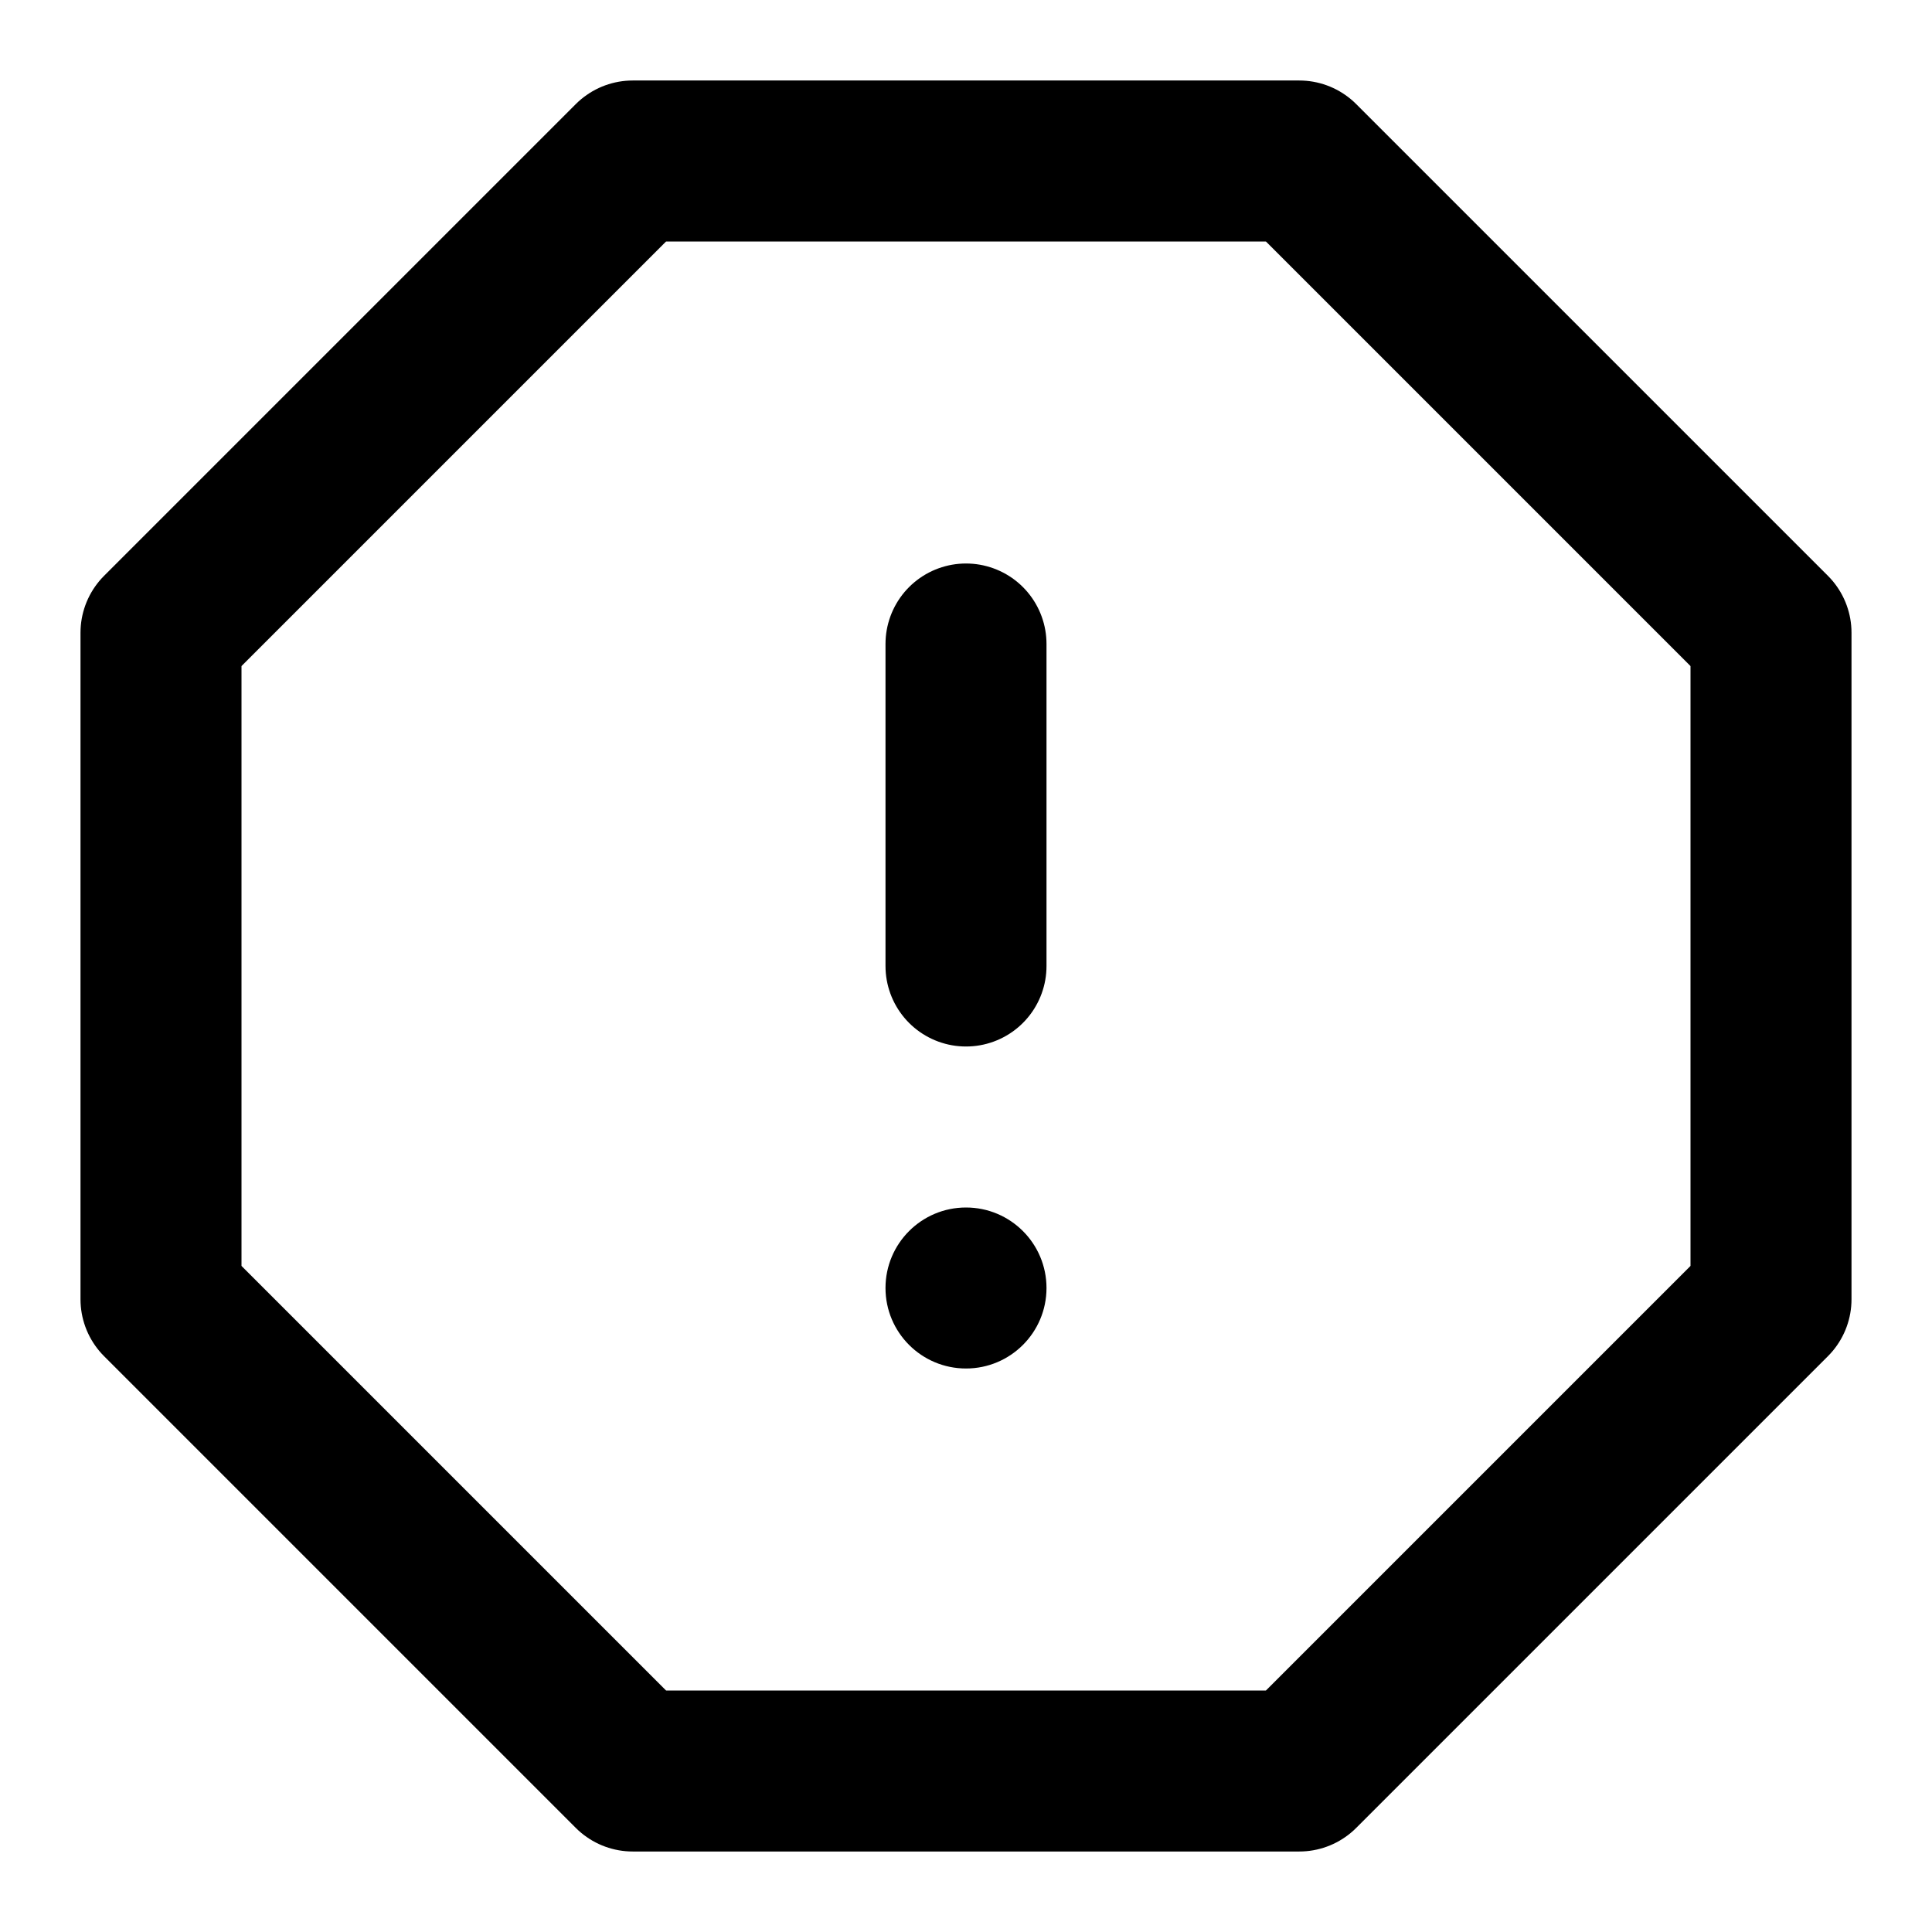
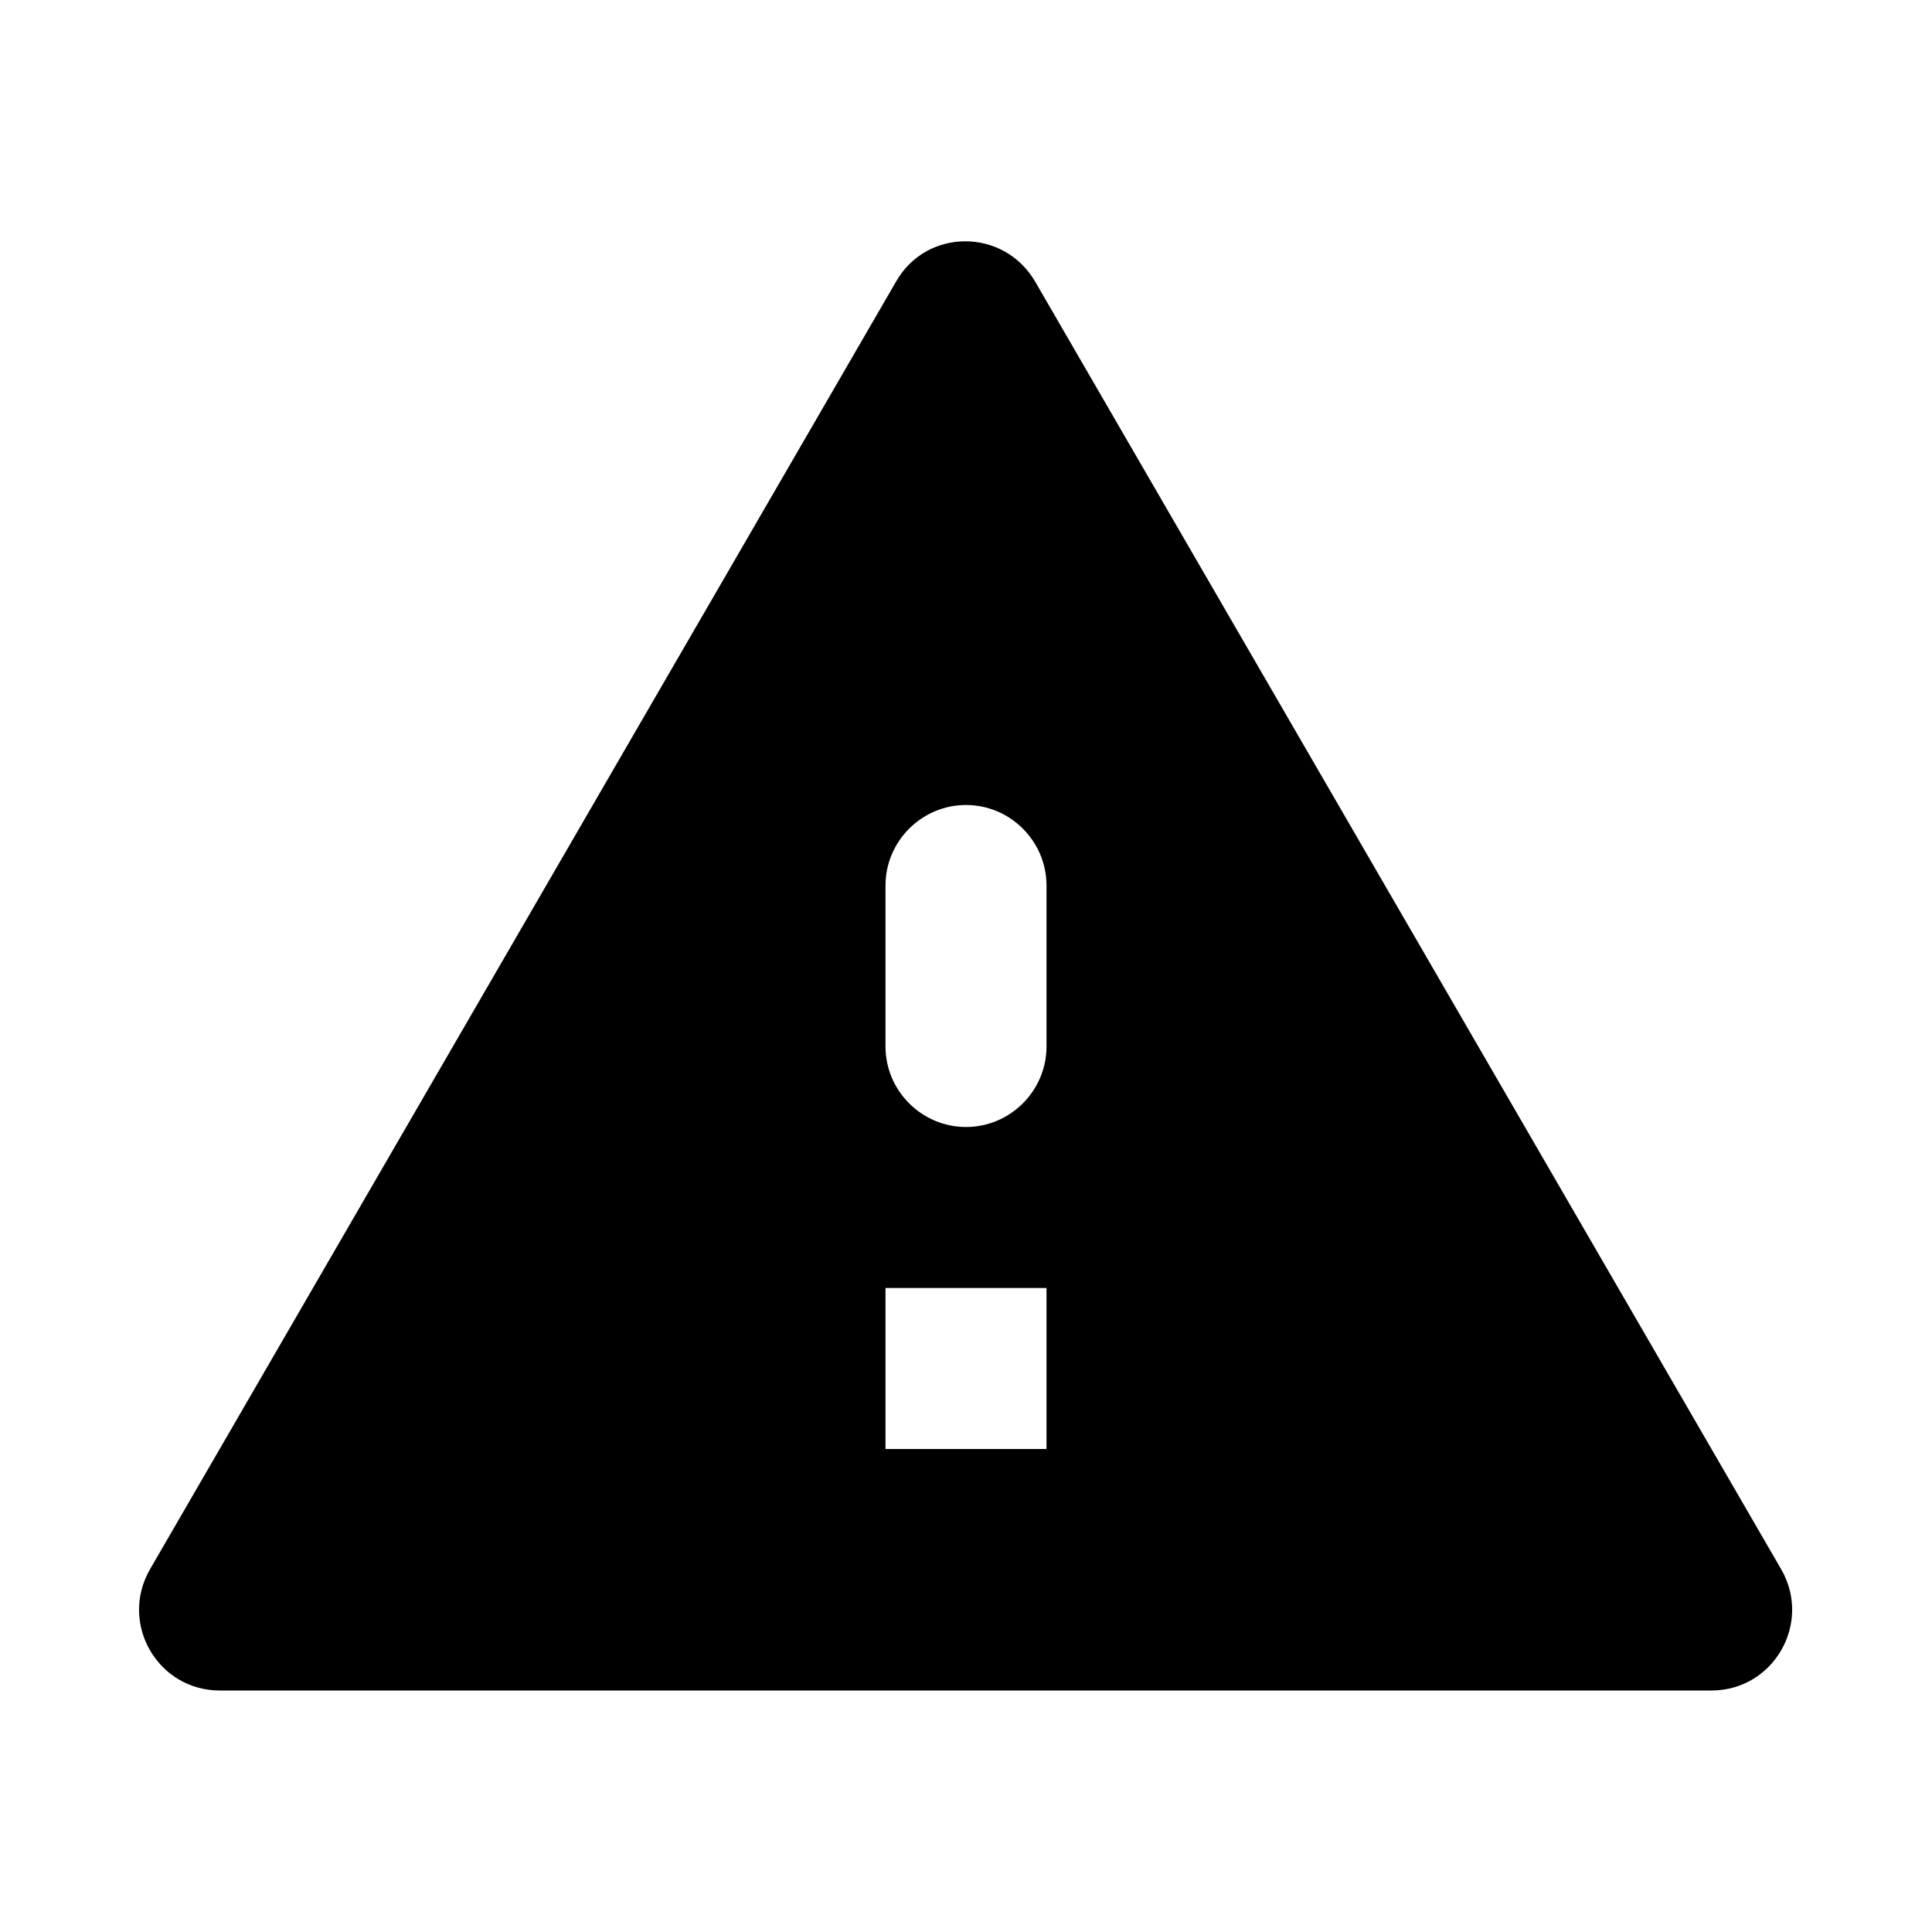
- <svg xmlns="http://www.w3.org/2000/svg" width="24" height="24" viewBox="0 0 24 24" fill="none">
-   <path d="M7.86 2H16.14L22 7.86V16.14L16.14 22H7.86L2 16.14V7.86L7.86 2Z" stroke="black" stroke-width="2" stroke-linecap="round" stroke-linejoin="round" />
-   <path d="M12 8V12" stroke="black" stroke-width="2" stroke-linecap="round" stroke-linejoin="round" />
-   <circle cx="12" cy="16" r="1" fill="black" />
+ <svg xmlns="http://www.w3.org/2000/svg" width="24" height="24" viewBox="0 0 24 24">
+   <path fill="none" d="M0 0h24v24H0V0z" />
+   <path d="M2.73 21h18.53c.77 0 1.25-.83.87-1.5l-9.27-16c-.39-.67-1.35-.67-1.73 0l-9.27 16c-.38.67.1 1.5.87 1.5zM13 18h-2v-2h2v2zm-1-4c-.55 0-1-.45-1-1v-2c0-.55.45-1 1-1s1 .45 1 1v2c0 .55-.45 1-1 1z" />
</svg>
